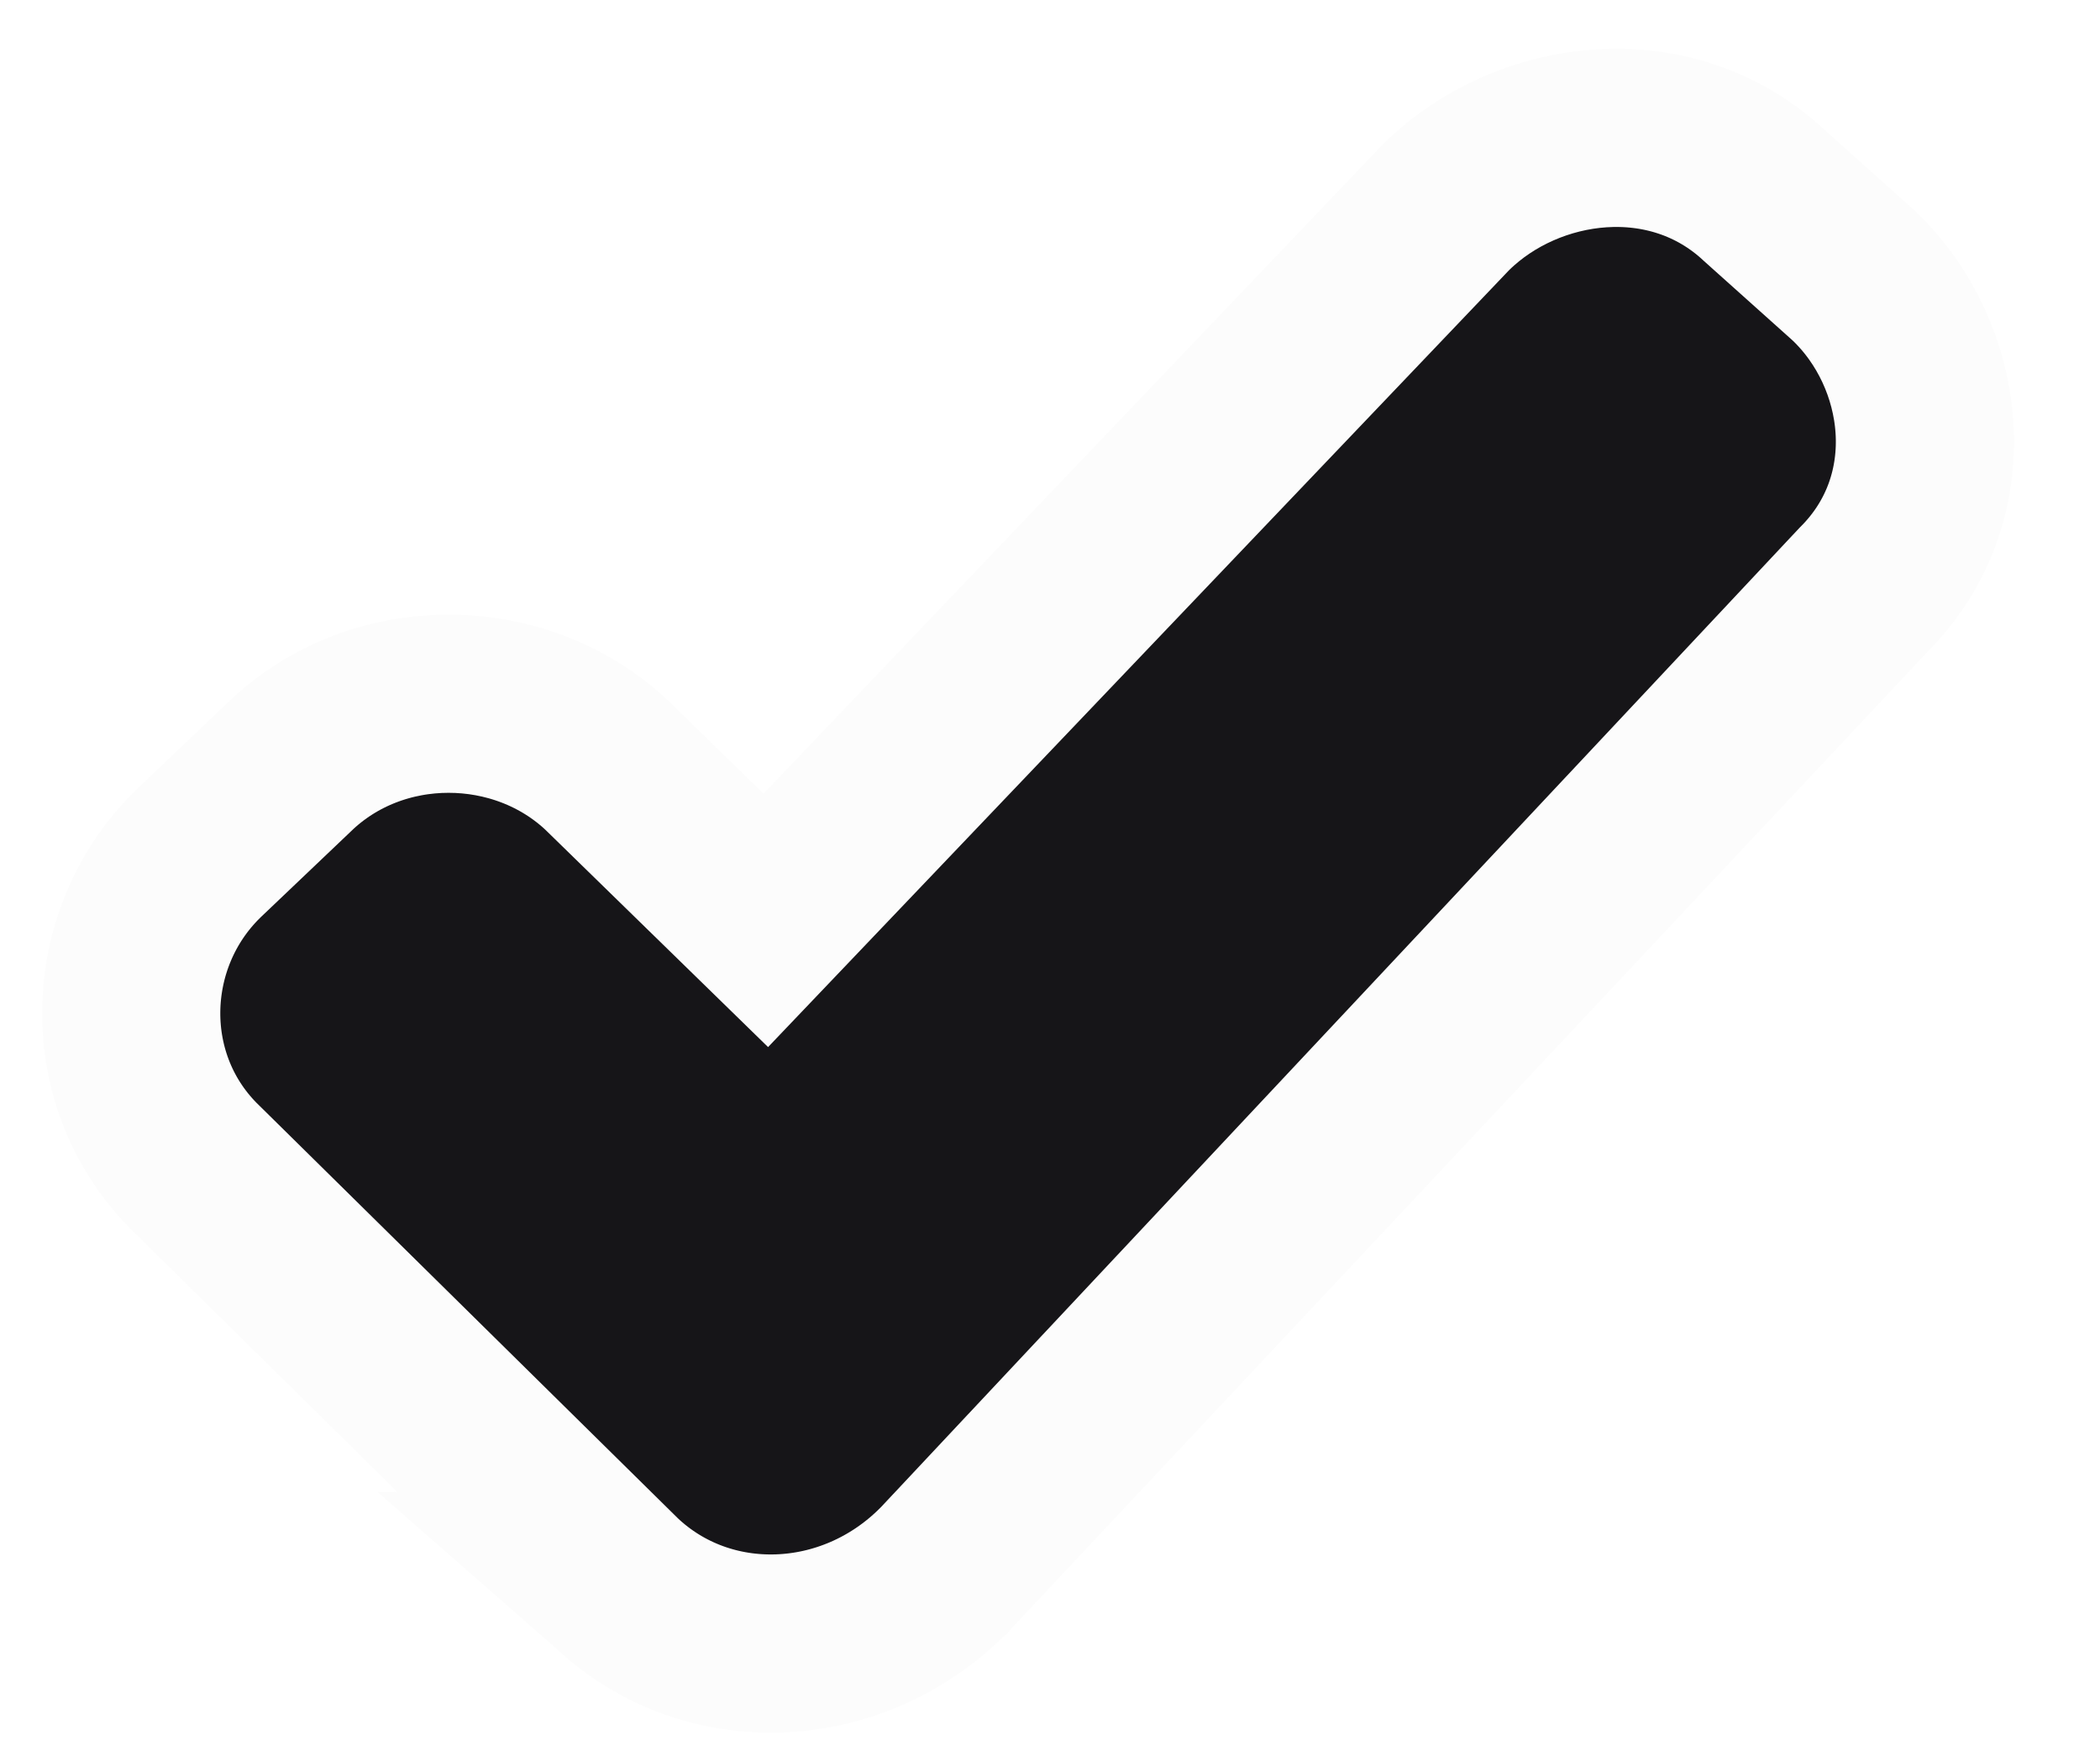
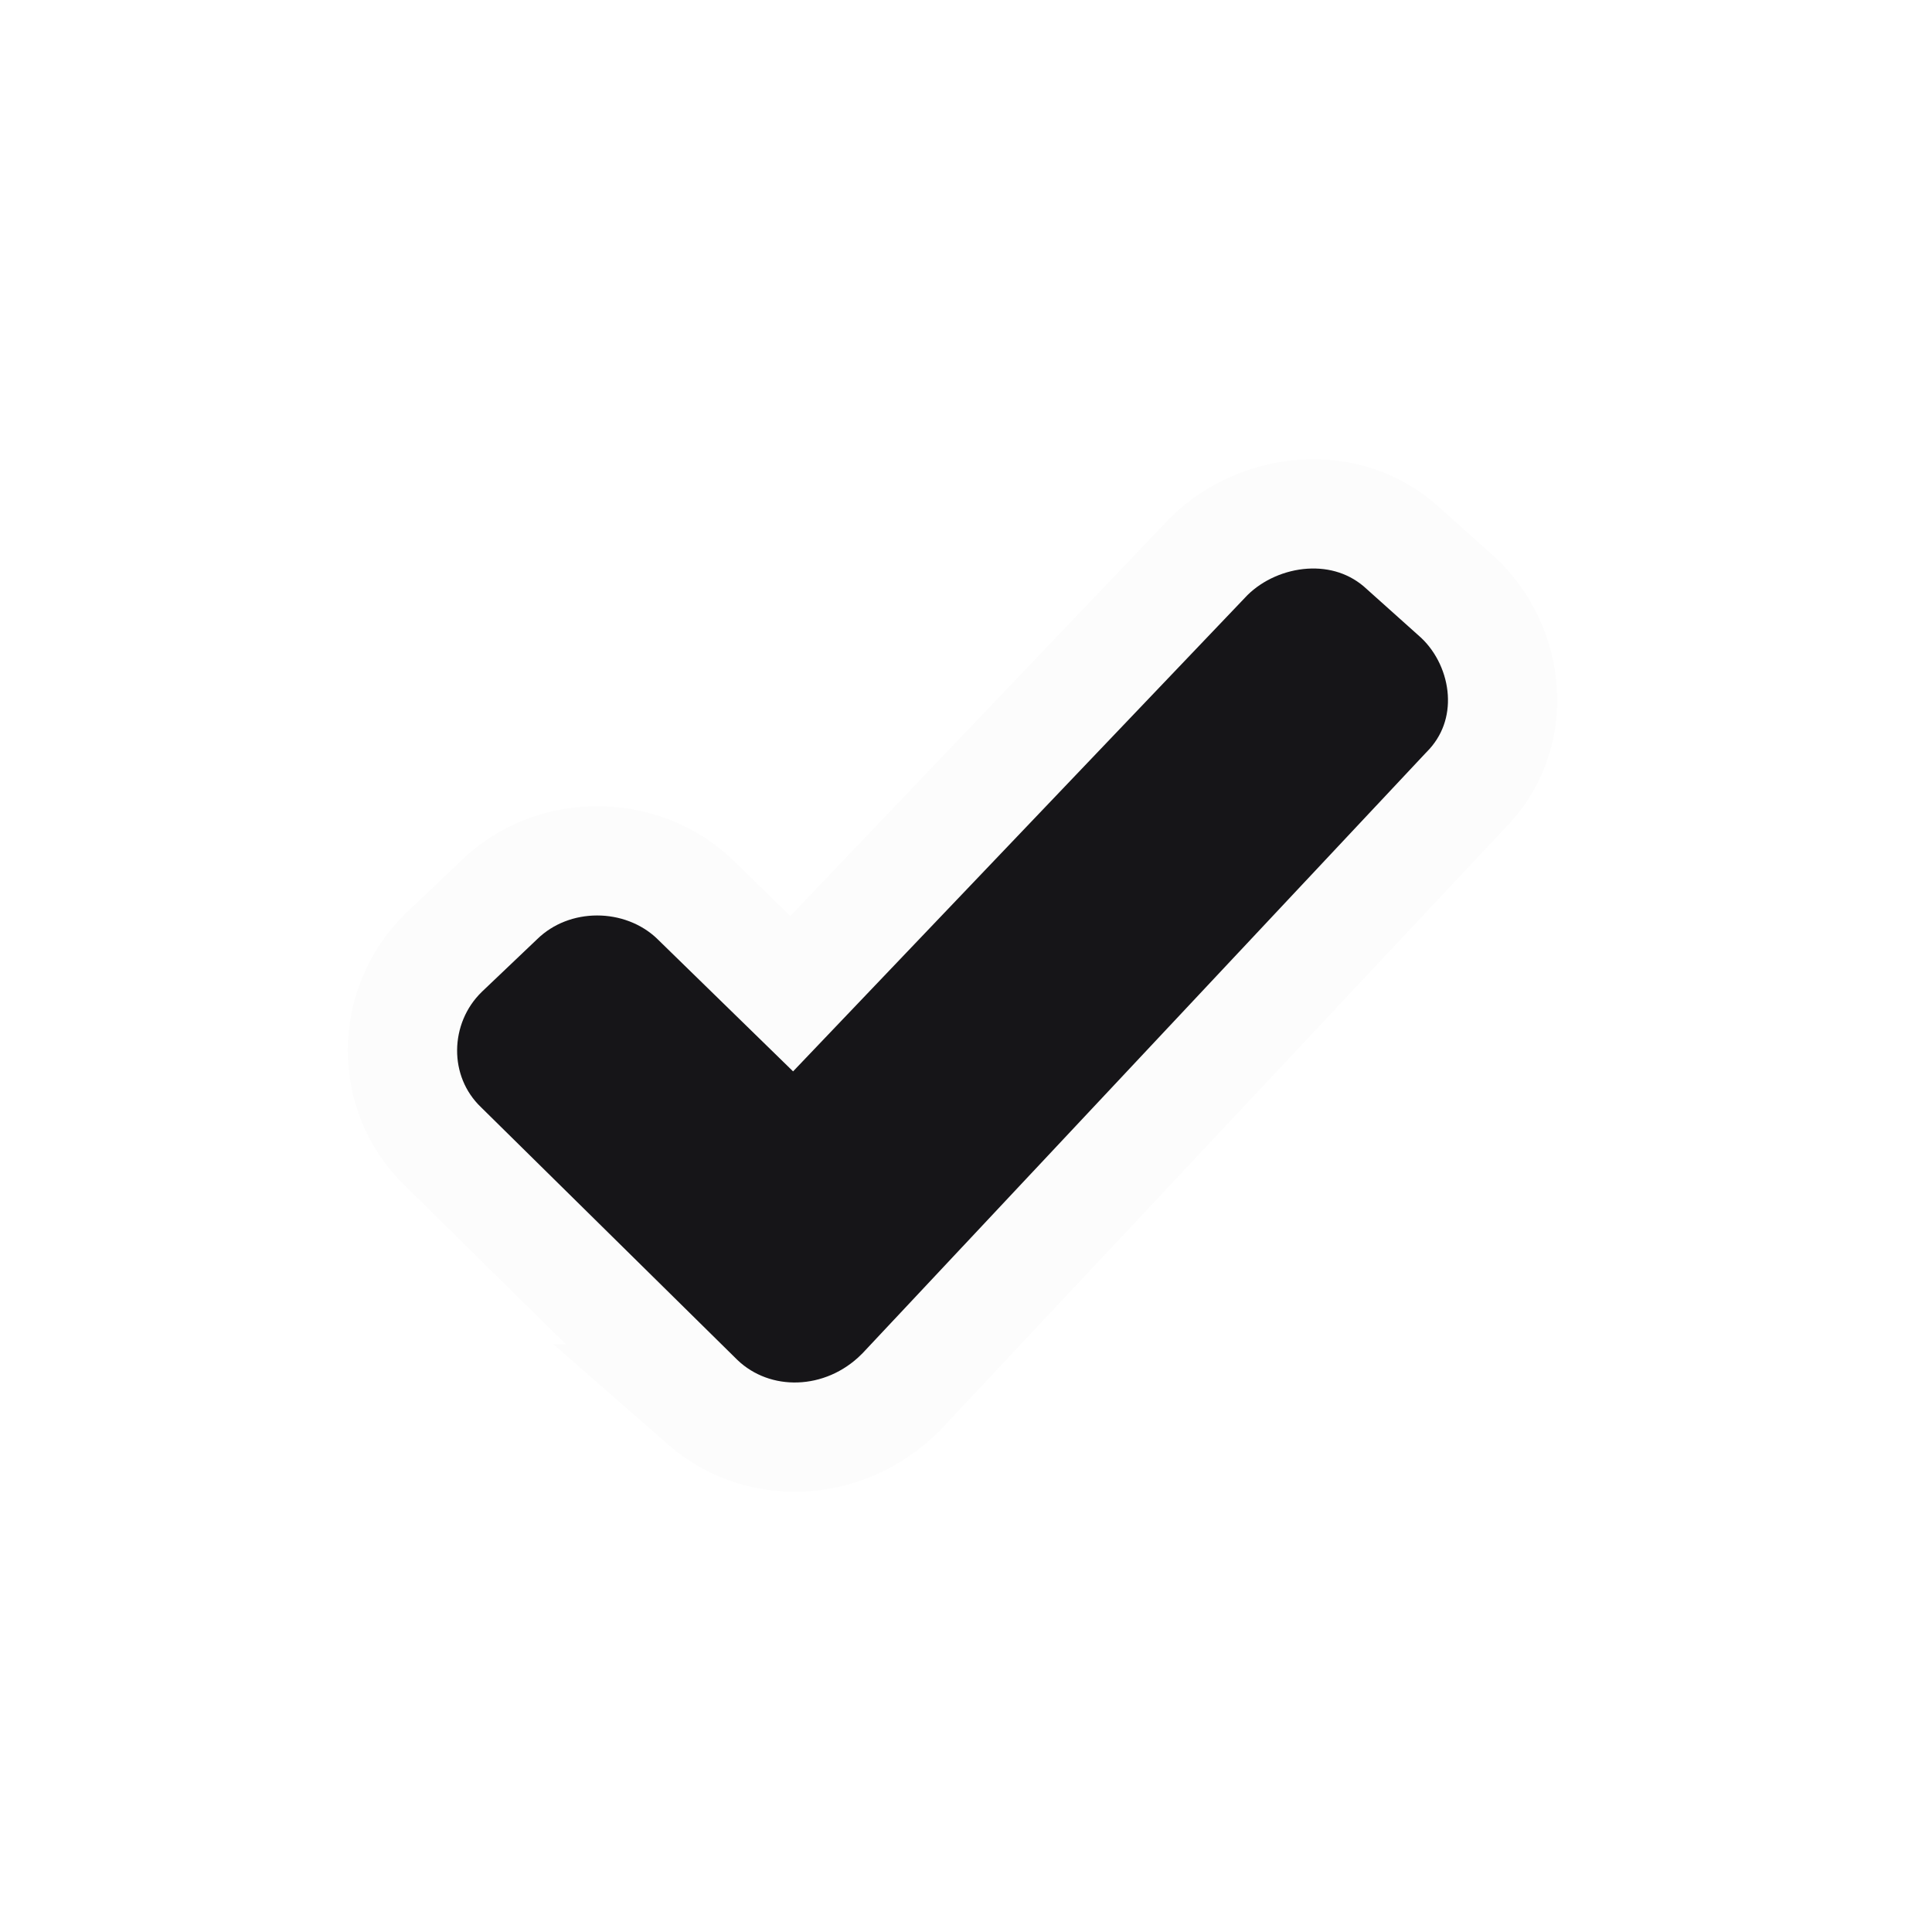
- <svg xmlns="http://www.w3.org/2000/svg" width="12" height="10" viewBox="0 0 12 10" fill="none">
+ <svg xmlns="http://www.w3.org/2000/svg" width="54" height="54" viewBox="-3 -4 18 18" fill="none">
  <path d="M3.513 9.033L3.512 9.033L3.52 9.04C4.035 9.529 4.862 9.502 5.388 8.976L5.394 8.971L5.4 8.964L10.649 3.369C11.178 2.841 11.067 2.024 10.591 1.573L10.586 1.568L10.58 1.563L10.082 1.117C9.547 0.616 8.73 0.727 8.269 1.178L8.262 1.185L8.256 1.191L4.376 5.258L3.476 4.38L3.476 4.38L3.471 4.375C2.974 3.904 2.152 3.897 1.651 4.384L1.136 4.874L1.136 4.874L1.131 4.879C0.633 5.366 0.613 6.189 1.13 6.684L3.513 9.033Z" fill="#161518" stroke="#FCFCFC" stroke-width="1.018" />
</svg>
